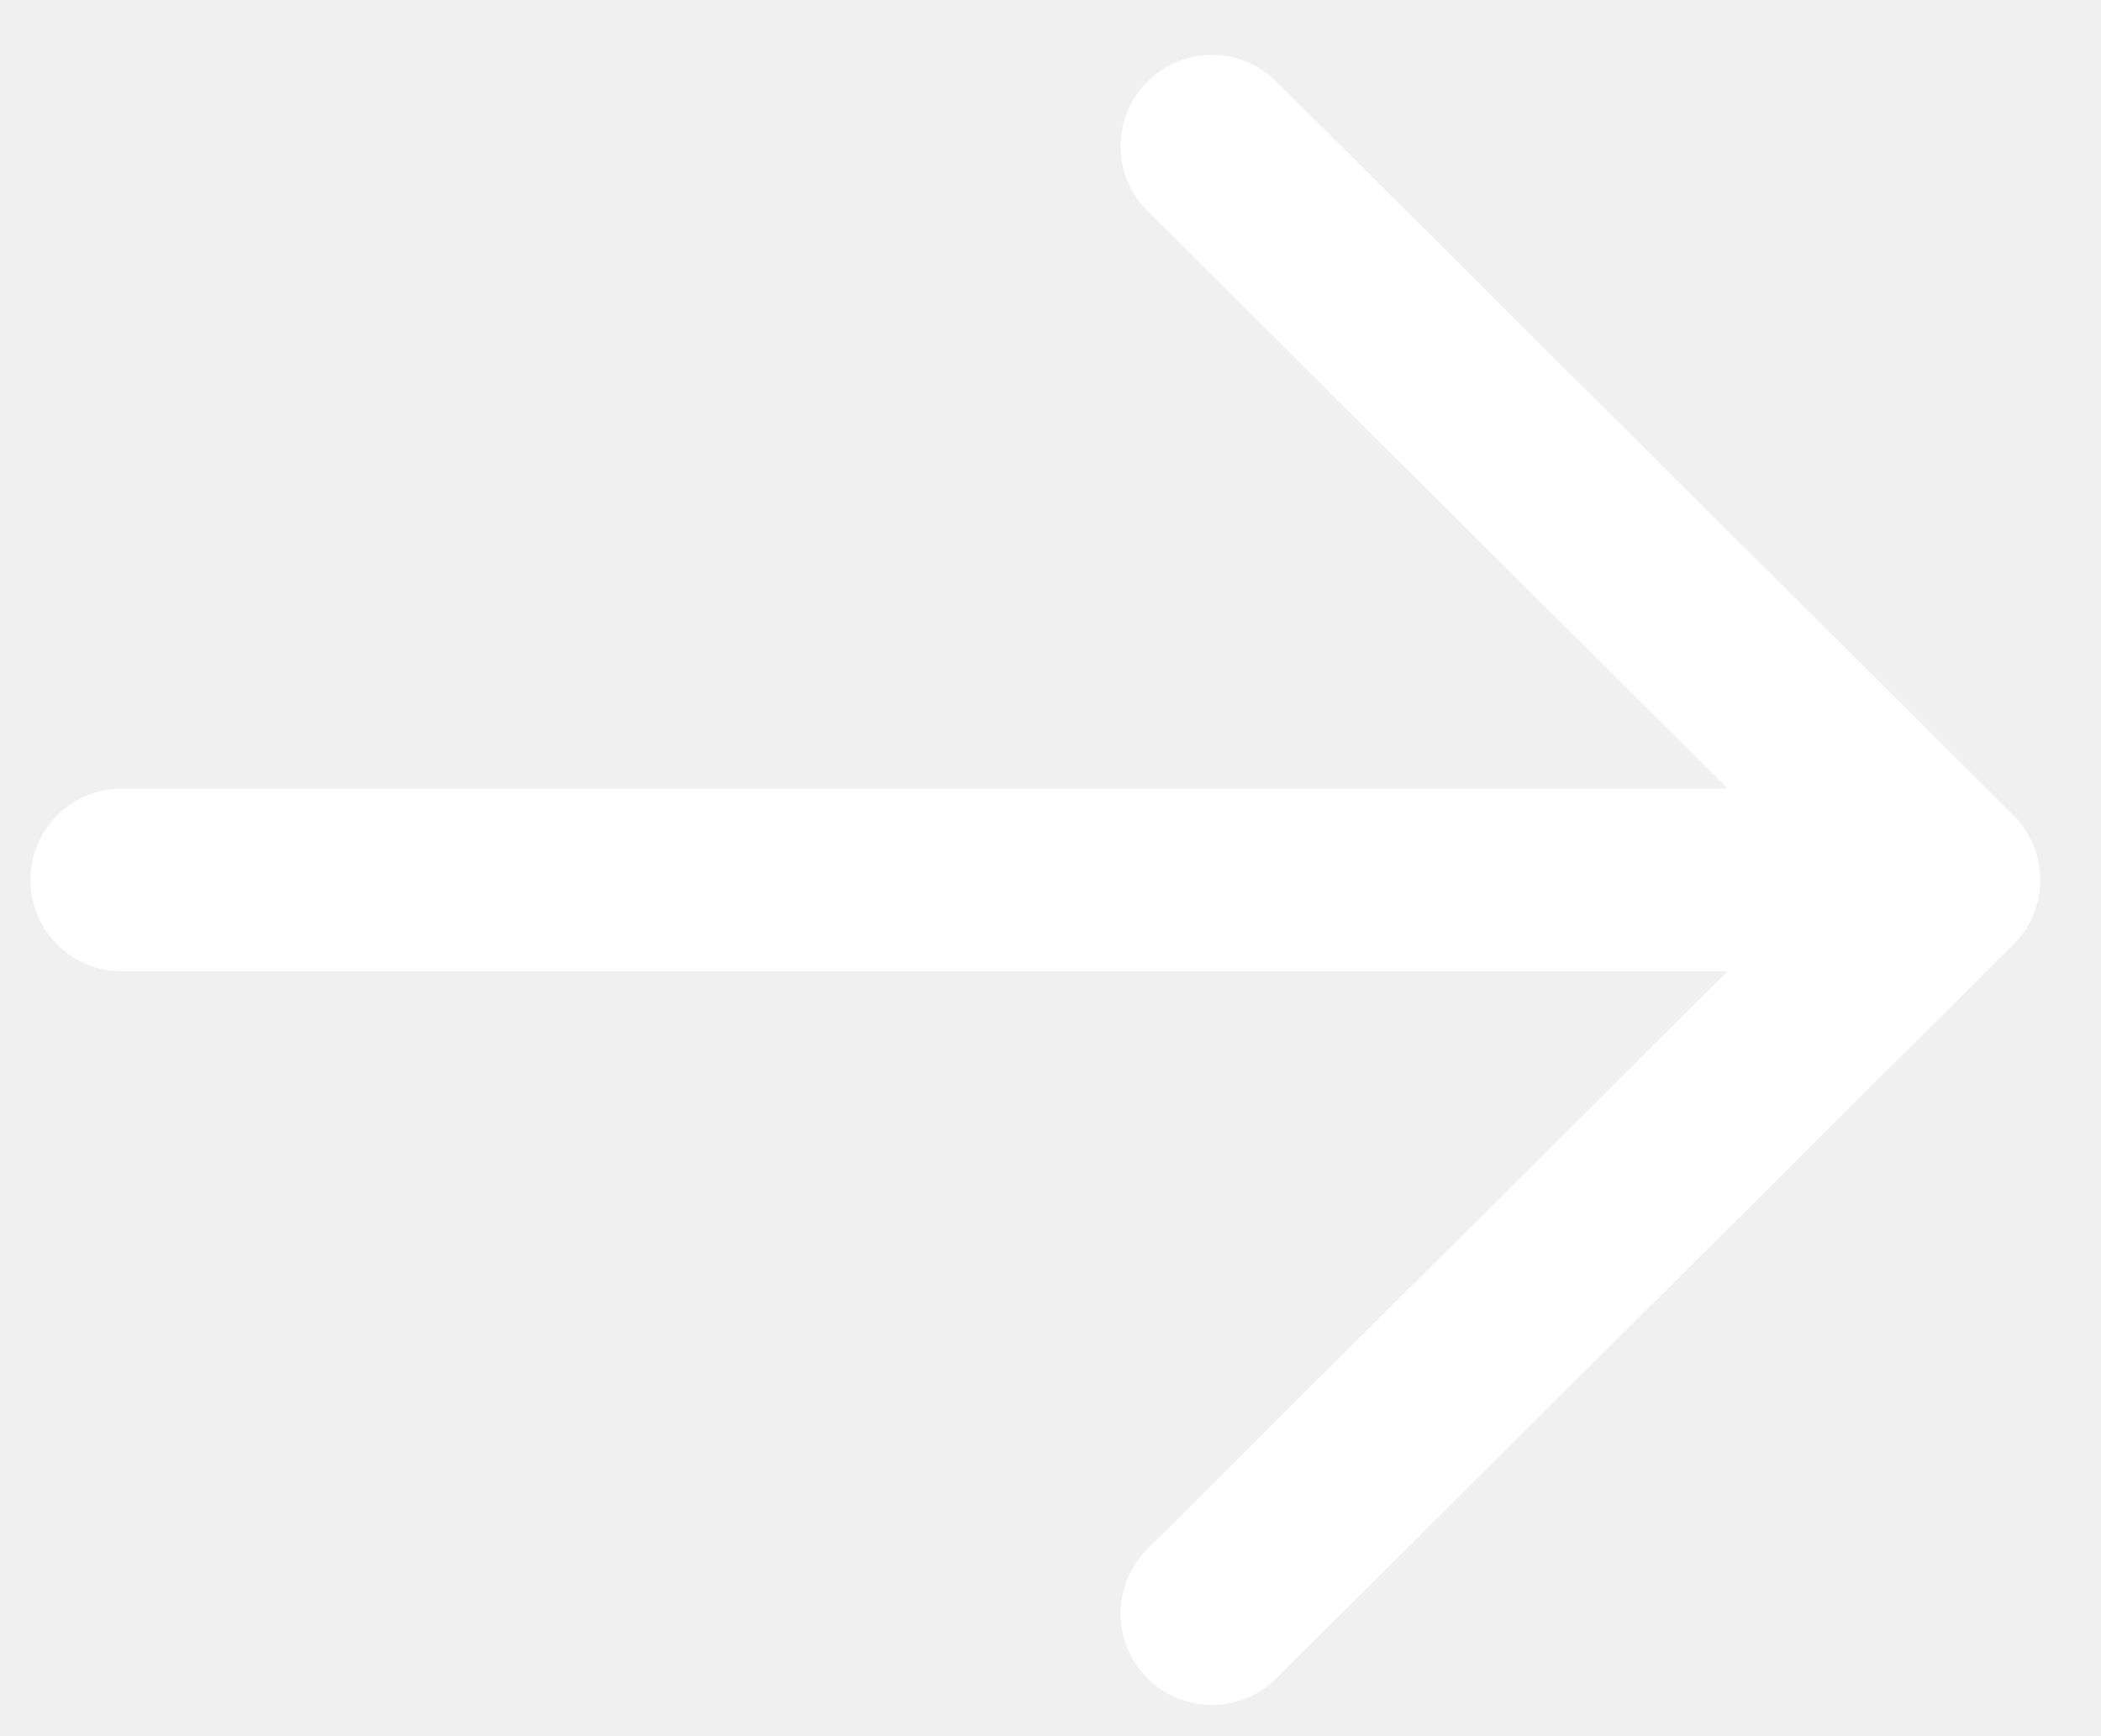
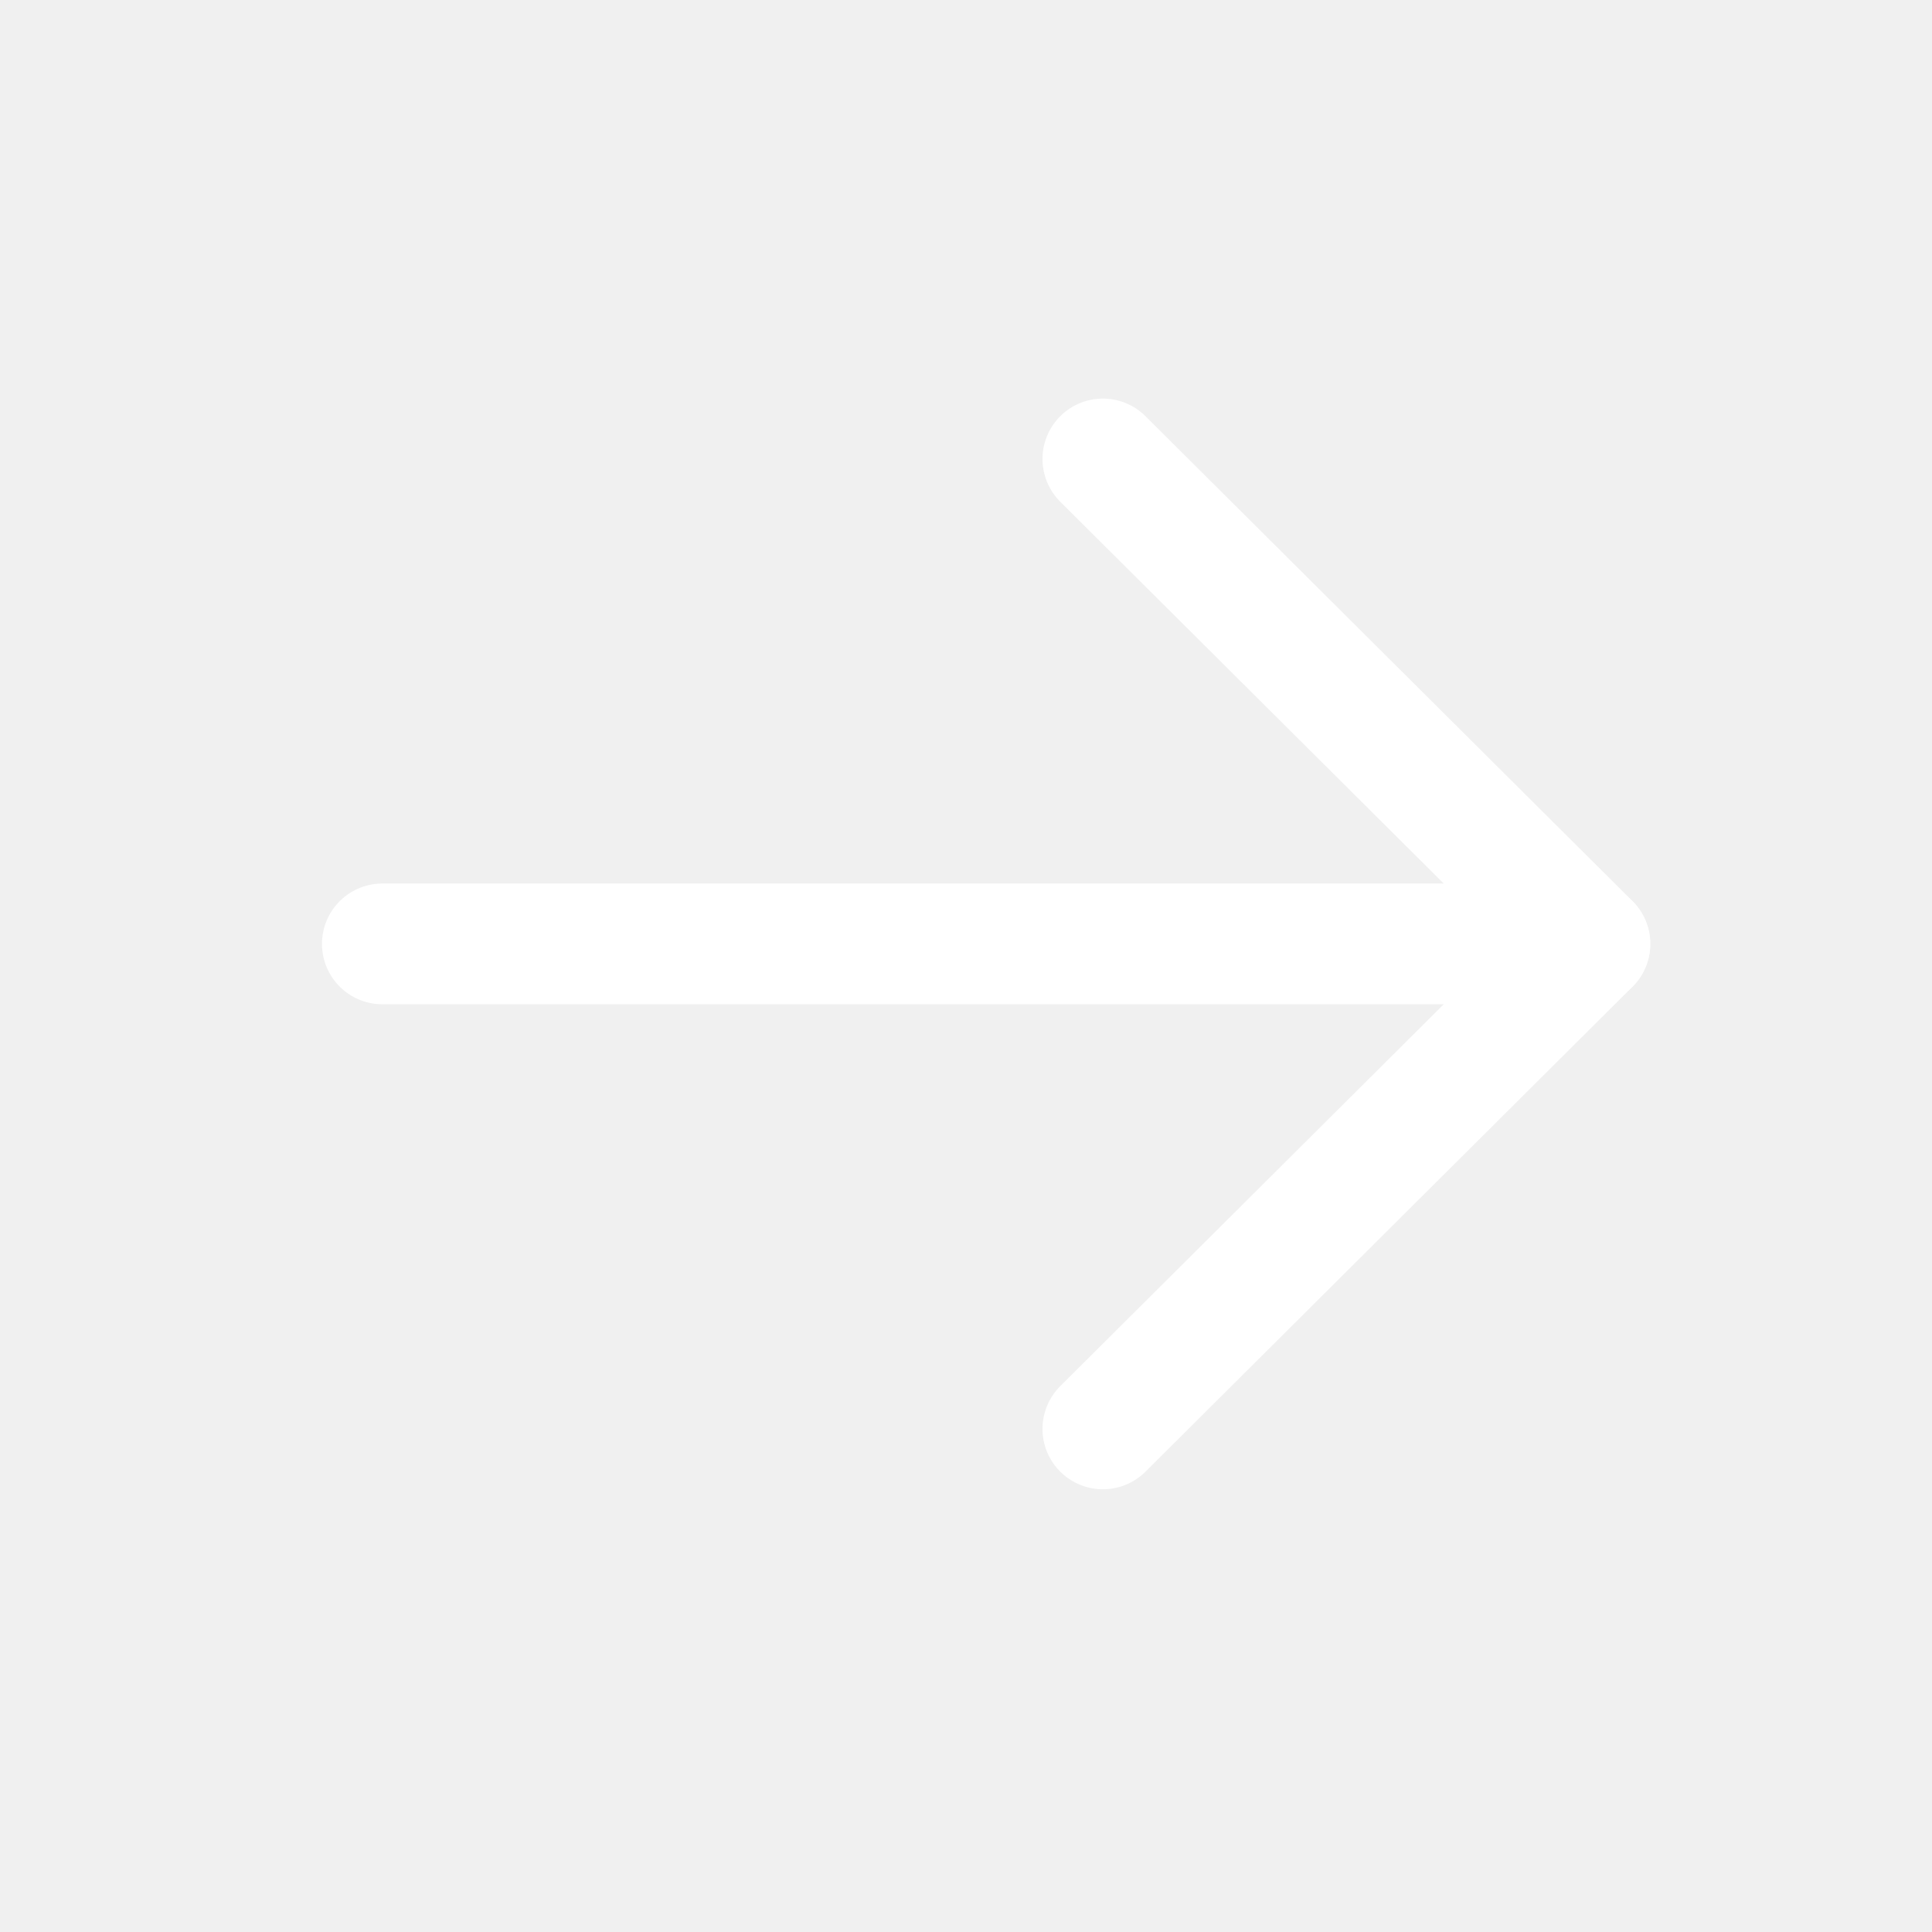
- <svg xmlns="http://www.w3.org/2000/svg" width="23" height="19" viewBox="0 0 23 19" fill="none">
-   <g id="Iconly/Light/Arrow---Right">
-     <g id="Arrow---Right">
-       <path id="Stroke-1" d="M21.333 9.634H1.333" stroke="white" stroke-width="2" stroke-linecap="round" stroke-linejoin="round" />
-       <path id="Stroke-3" d="M13.267 1.602L21.334 9.634L13.267 17.667" stroke="white" stroke-width="2" stroke-linecap="round" stroke-linejoin="round" />
-     </g>
-   </g>
+ <svg xmlns="http://www.w3.org/2000/svg" width="32" height="32" viewBox="0 0 32 32" fill="none">
+   <path d="M26.333 15.634H6.333" stroke="white" stroke-width="2" stroke-linecap="round" stroke-linejoin="round" />
+   <path d="M18.267 7.602L26.334 15.634L18.267 23.667" stroke="white" stroke-width="2" stroke-linecap="round" stroke-linejoin="round" />
</svg>
